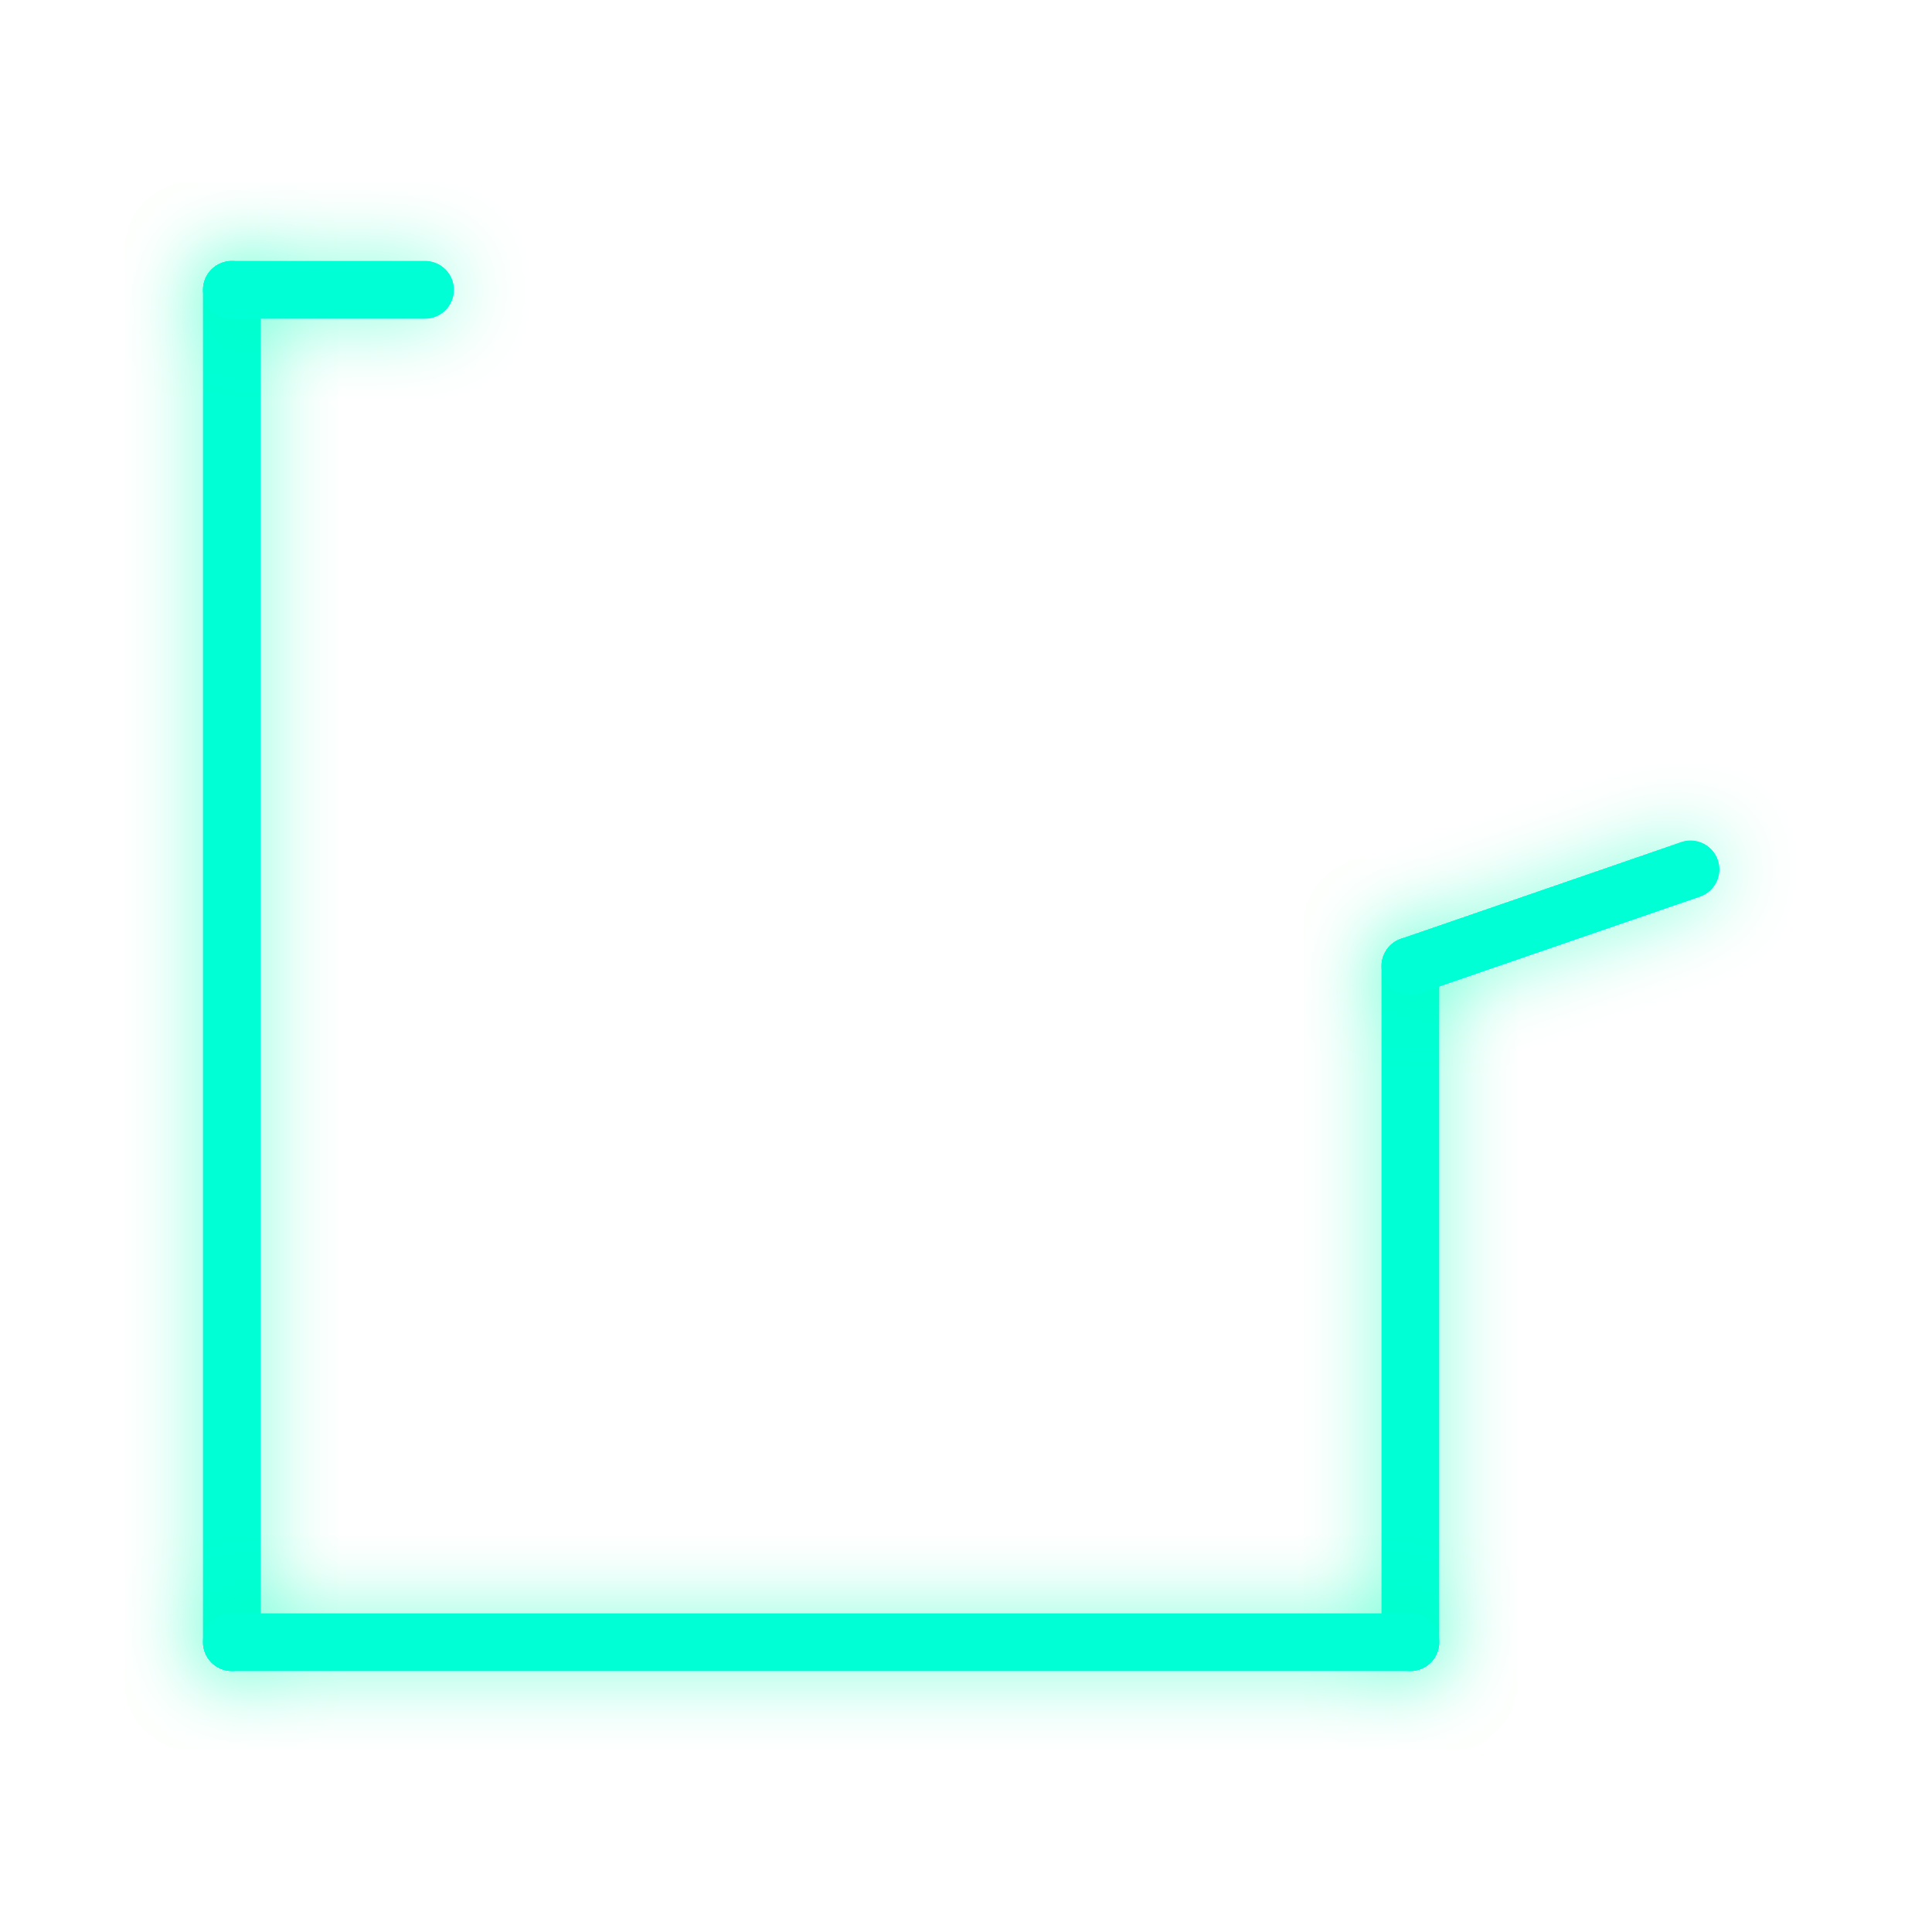
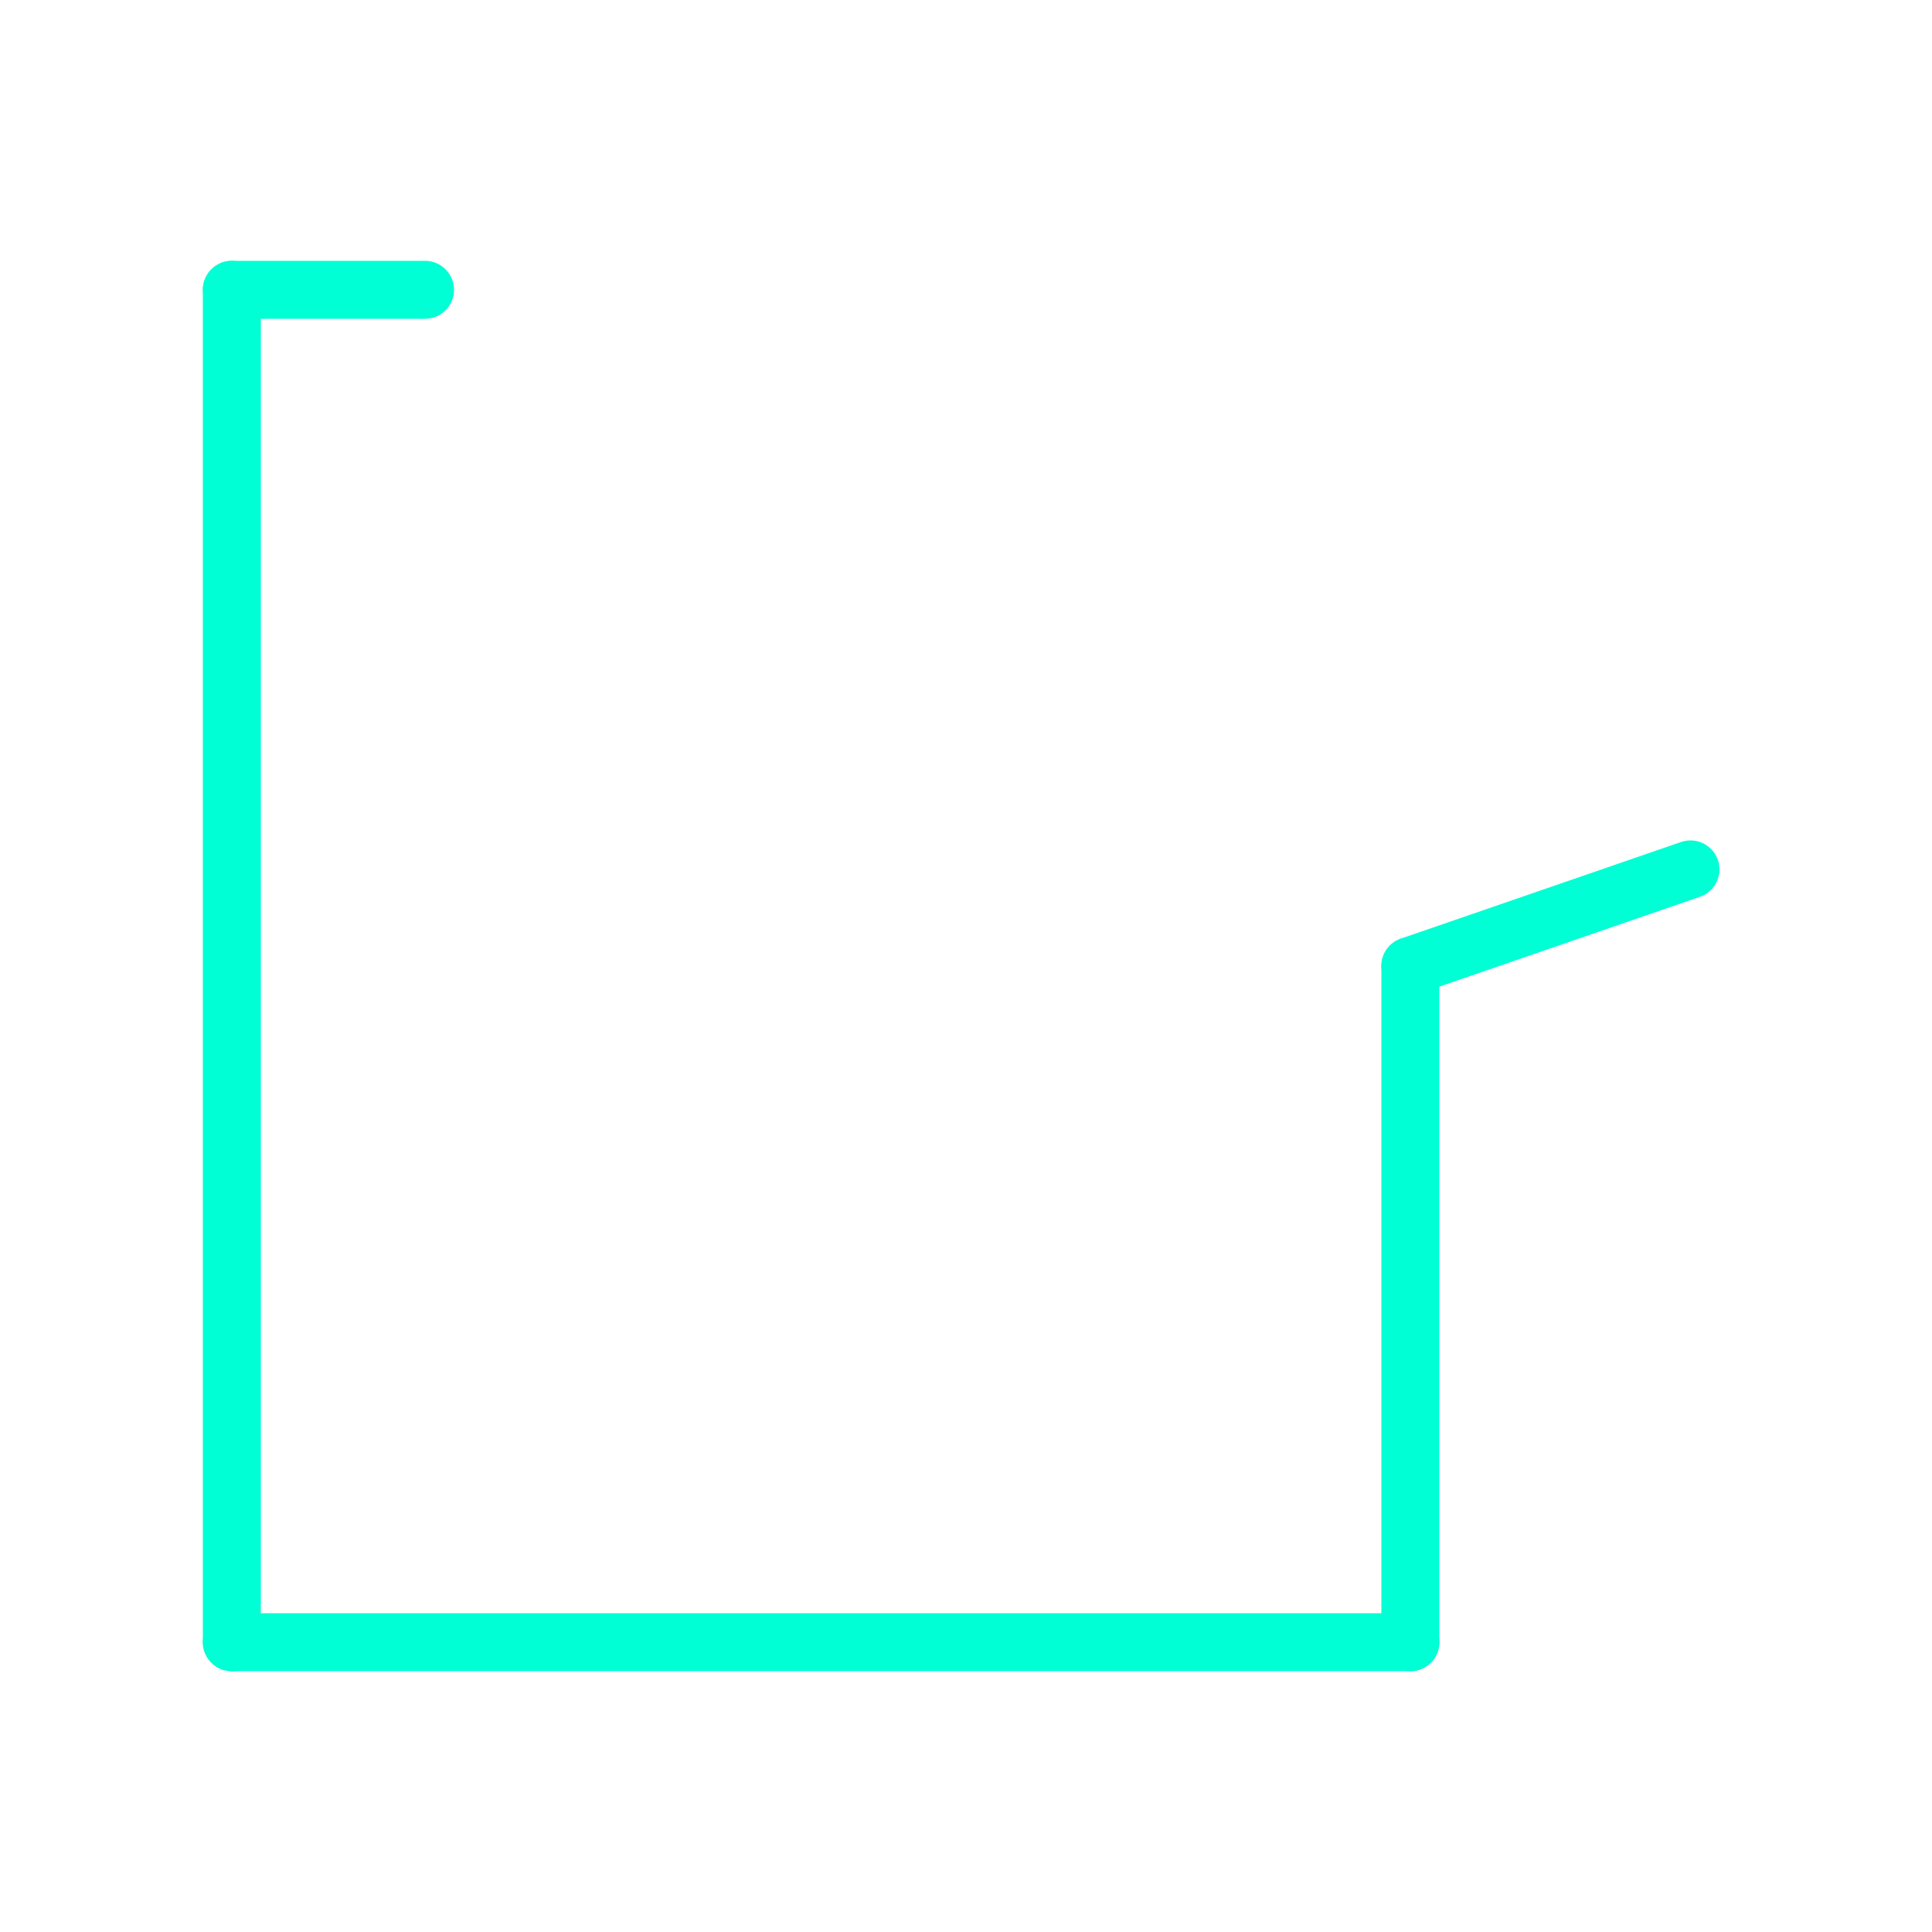
<svg xmlns="http://www.w3.org/2000/svg" width="100" height="100" viewBox="0 0 100 100" fill="none">
-   <g filter="url(#filter0_d_1416_478)">
-     <path d="M12 15L12 85" stroke="#00FFD4" stroke-width="3" stroke-linecap="round" />
-   </g>
-   <g filter="url(#filter1_d_1416_478)">
-     <path d="M73 50L73 85" stroke="#00FFD4" stroke-width="3" stroke-linecap="round" />
-   </g>
-   <g filter="url(#filter2_d_1416_478)">
-     <path d="M73 85L12 85" stroke="#00FFD4" stroke-width="3" stroke-linecap="round" />
-   </g>
-   <g filter="url(#filter3_d_1416_478)">
-     <path d="M87.5 45L73 50" stroke="#00FFD4" stroke-width="3" stroke-linecap="round" />
-   </g>
-   <g filter="url(#filter4_d_1416_478)">
-     <path d="M22 15L12 15" stroke="#00FFD4" stroke-width="3" stroke-linecap="round" />
-   </g>
-   <defs>
-     <filter id="filter0_d_1416_478" x="6.5" y="9.5" width="11" height="81" filterUnits="userSpaceOnUse" color-interpolation-filters="sRGB">
-       <feFlood flood-opacity="0" result="BackgroundImageFix" />
-       <feColorMatrix in="SourceAlpha" type="matrix" values="0 0 0 0 0 0 0 0 0 0 0 0 0 0 0 0 0 0 127 0" result="hardAlpha" />
-       <feOffset />
-       <feGaussianBlur stdDeviation="2" />
-       <feComposite in2="hardAlpha" operator="out" />
-       <feColorMatrix type="matrix" values="0 0 0 0 0 0 0 0 0 1 0 0 0 0 0.717 0 0 0 0.5 0" />
-       <feBlend mode="normal" in2="BackgroundImageFix" result="effect1_dropShadow_1416_478" />
-       <feBlend mode="normal" in="SourceGraphic" in2="effect1_dropShadow_1416_478" result="shape" />
-     </filter>
-     <filter id="filter1_d_1416_478" x="67.5" y="44.5" width="11" height="46" filterUnits="userSpaceOnUse" color-interpolation-filters="sRGB">
-       <feFlood flood-opacity="0" result="BackgroundImageFix" />
-       <feColorMatrix in="SourceAlpha" type="matrix" values="0 0 0 0 0 0 0 0 0 0 0 0 0 0 0 0 0 0 127 0" result="hardAlpha" />
-       <feOffset />
-       <feGaussianBlur stdDeviation="2" />
-       <feComposite in2="hardAlpha" operator="out" />
-       <feColorMatrix type="matrix" values="0 0 0 0 0 0 0 0 0 1 0 0 0 0 0.717 0 0 0 0.5 0" />
-       <feBlend mode="normal" in2="BackgroundImageFix" result="effect1_dropShadow_1416_478" />
-       <feBlend mode="normal" in="SourceGraphic" in2="effect1_dropShadow_1416_478" result="shape" />
-     </filter>
-     <filter id="filter2_d_1416_478" x="6.5" y="79.5" width="72" height="11" filterUnits="userSpaceOnUse" color-interpolation-filters="sRGB">
-       <feFlood flood-opacity="0" result="BackgroundImageFix" />
-       <feColorMatrix in="SourceAlpha" type="matrix" values="0 0 0 0 0 0 0 0 0 0 0 0 0 0 0 0 0 0 127 0" result="hardAlpha" />
-       <feOffset />
-       <feGaussianBlur stdDeviation="2" />
-       <feComposite in2="hardAlpha" operator="out" />
-       <feColorMatrix type="matrix" values="0 0 0 0 0 0 0 0 0 1 0 0 0 0 0.717 0 0 0 0.5 0" />
-       <feBlend mode="normal" in2="BackgroundImageFix" result="effect1_dropShadow_1416_478" />
-       <feBlend mode="normal" in="SourceGraphic" in2="effect1_dropShadow_1416_478" result="shape" />
-     </filter>
-     <filter id="filter3_d_1416_478" x="67.5" y="39.499" width="25.5" height="16.001" filterUnits="userSpaceOnUse" color-interpolation-filters="sRGB">
-       <feFlood flood-opacity="0" result="BackgroundImageFix" />
-       <feColorMatrix in="SourceAlpha" type="matrix" values="0 0 0 0 0 0 0 0 0 0 0 0 0 0 0 0 0 0 127 0" result="hardAlpha" />
-       <feOffset />
-       <feGaussianBlur stdDeviation="2" />
-       <feComposite in2="hardAlpha" operator="out" />
-       <feColorMatrix type="matrix" values="0 0 0 0 0 0 0 0 0 1 0 0 0 0 0.717 0 0 0 0.5 0" />
-       <feBlend mode="normal" in2="BackgroundImageFix" result="effect1_dropShadow_1416_478" />
-       <feBlend mode="normal" in="SourceGraphic" in2="effect1_dropShadow_1416_478" result="shape" />
-     </filter>
-     <filter id="filter4_d_1416_478" x="6.5" y="9.5" width="21" height="11" filterUnits="userSpaceOnUse" color-interpolation-filters="sRGB">
-       <feFlood flood-opacity="0" result="BackgroundImageFix" />
-       <feColorMatrix in="SourceAlpha" type="matrix" values="0 0 0 0 0 0 0 0 0 0 0 0 0 0 0 0 0 0 127 0" result="hardAlpha" />
-       <feOffset />
-       <feGaussianBlur stdDeviation="2" />
-       <feComposite in2="hardAlpha" operator="out" />
-       <feColorMatrix type="matrix" values="0 0 0 0 0 0 0 0 0 1 0 0 0 0 0.717 0 0 0 0.5 0" />
-       <feBlend mode="normal" in2="BackgroundImageFix" result="effect1_dropShadow_1416_478" />
-       <feBlend mode="normal" in="SourceGraphic" in2="effect1_dropShadow_1416_478" result="shape" />
-     </filter>
-   </defs>
+   <path d="M12 15L12 85" stroke="#00FFD4" stroke-width="3" stroke-linecap="round" />
+   <path d="M73 50L73 85" stroke="#00FFD4" stroke-width="3" stroke-linecap="round" />
+   <path d="M73 85L12 85" stroke="#00FFD4" stroke-width="3" stroke-linecap="round" />
+   <path d="M87.5 45L73 50" stroke="#00FFD4" stroke-width="3" stroke-linecap="round" />
+   <path d="M22 15L12 15" stroke="#00FFD4" stroke-width="3" stroke-linecap="round" />
</svg>
